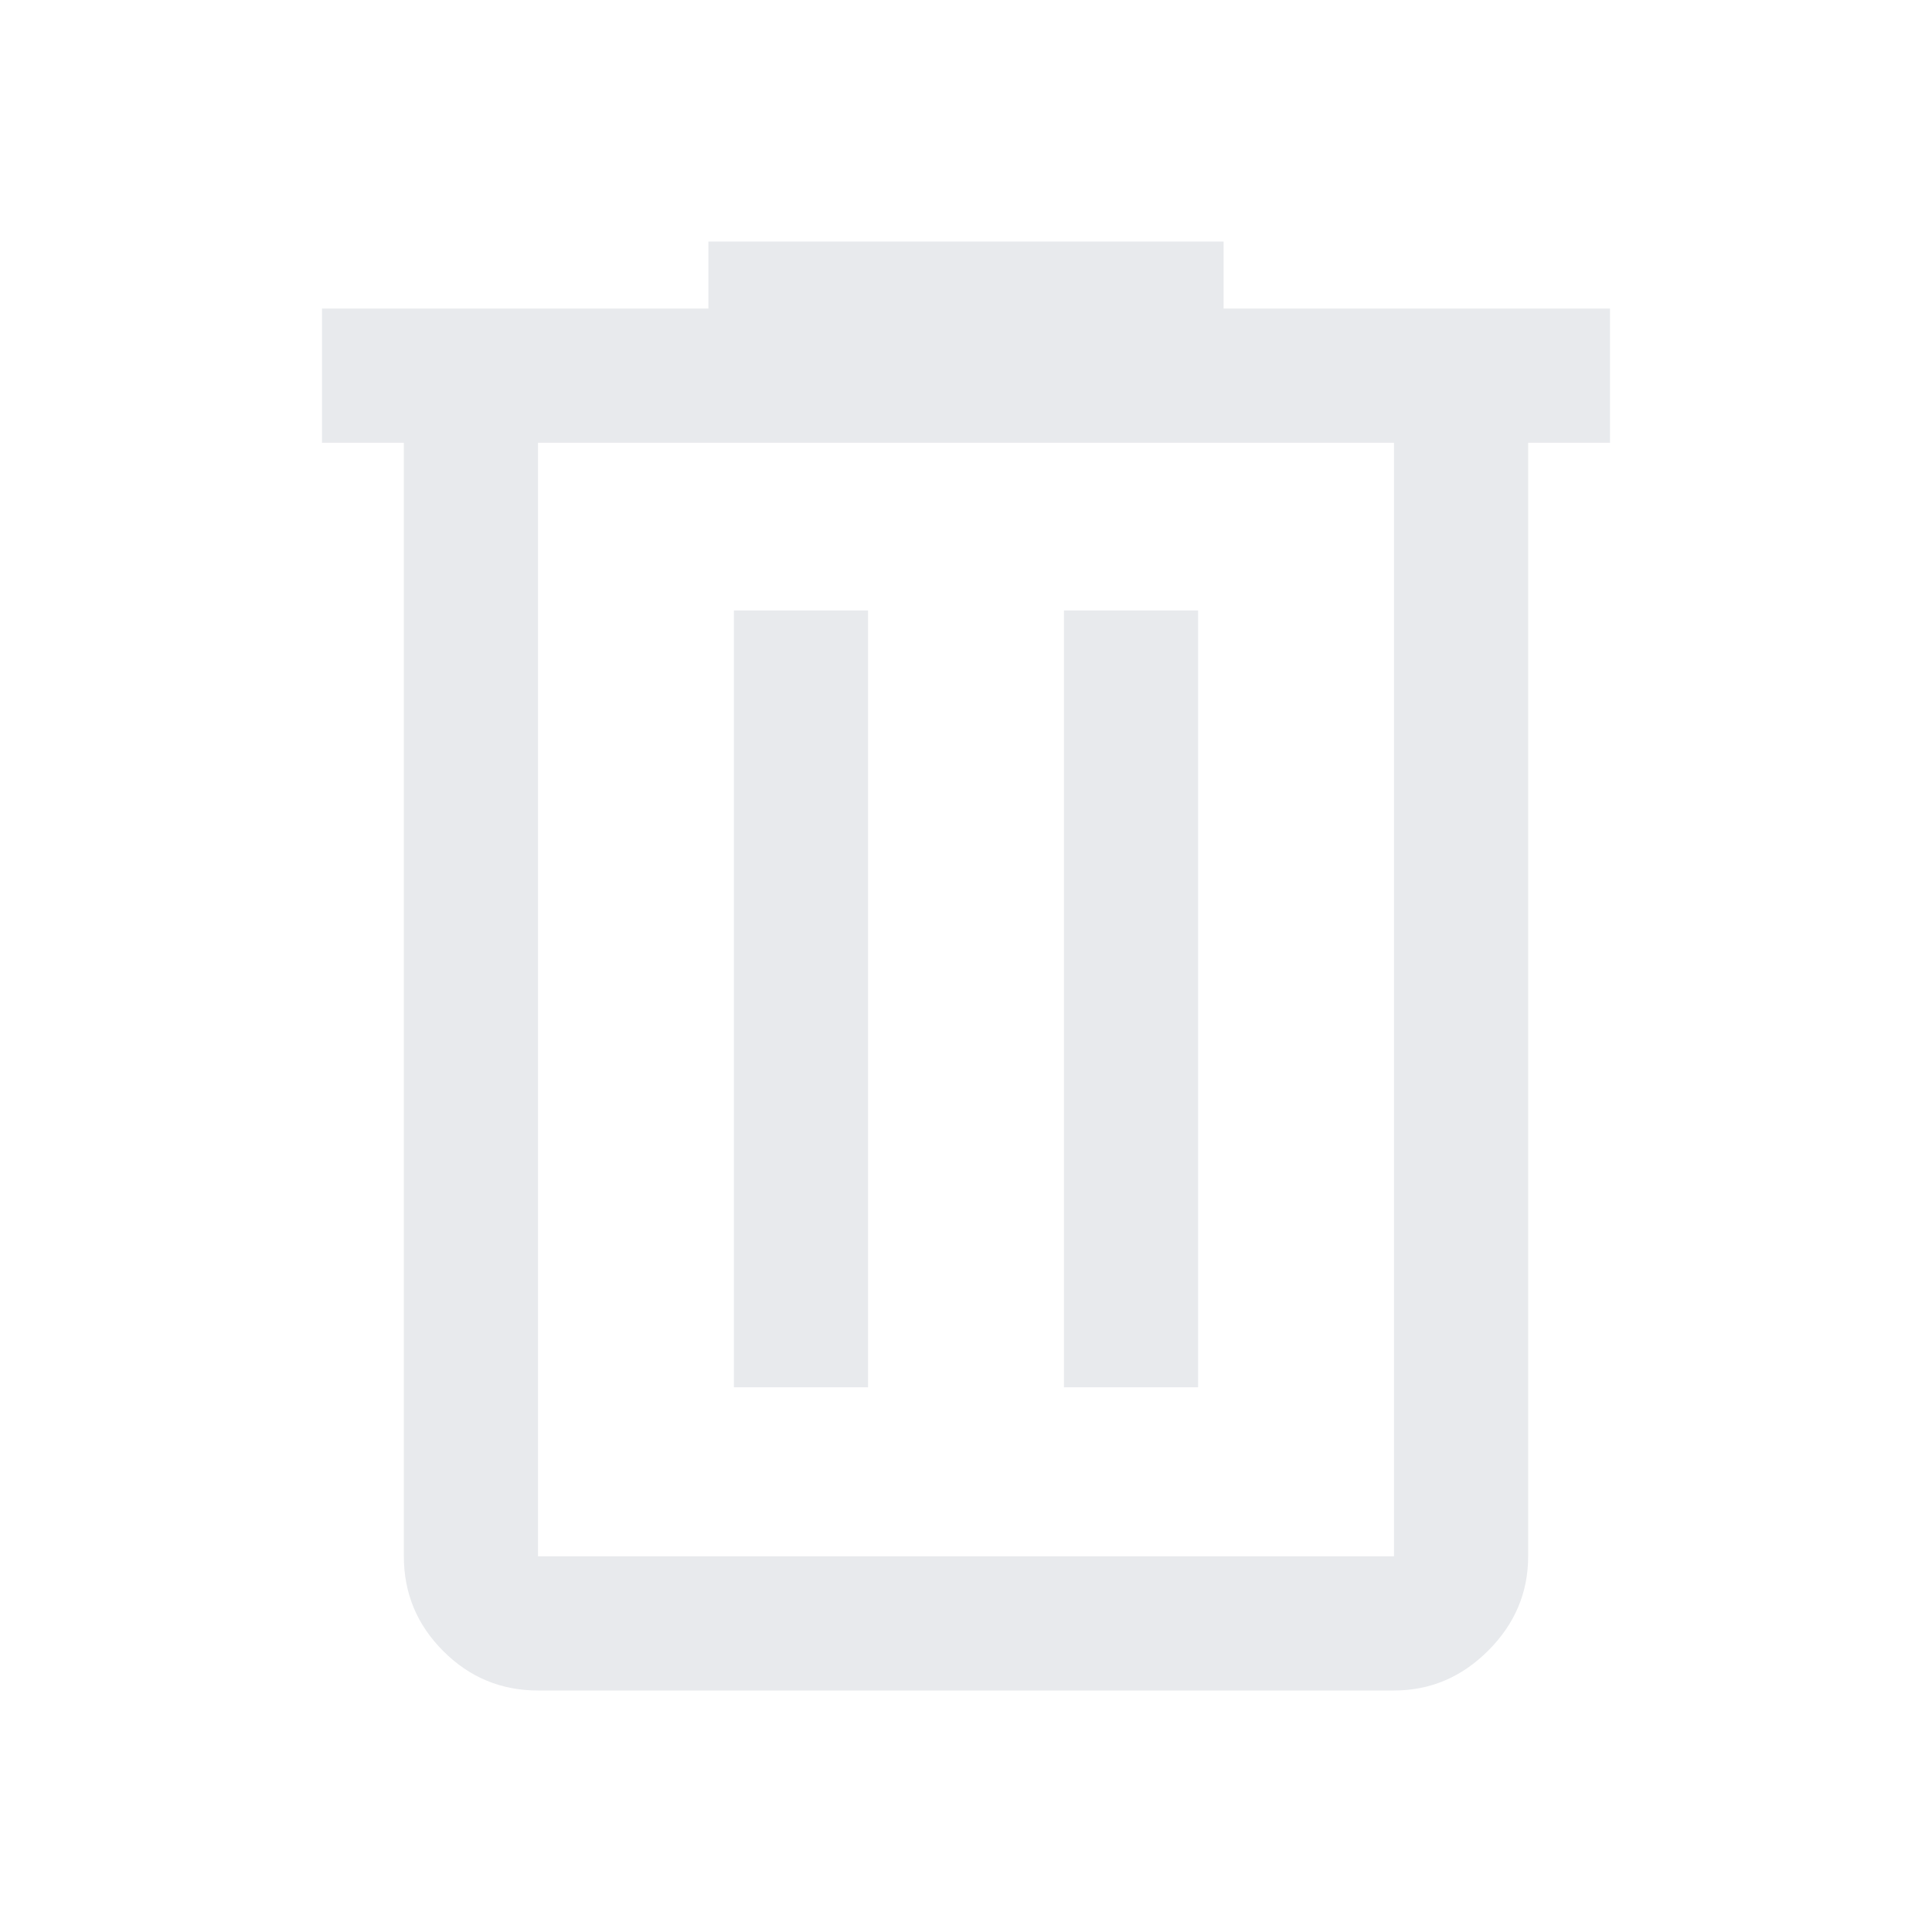
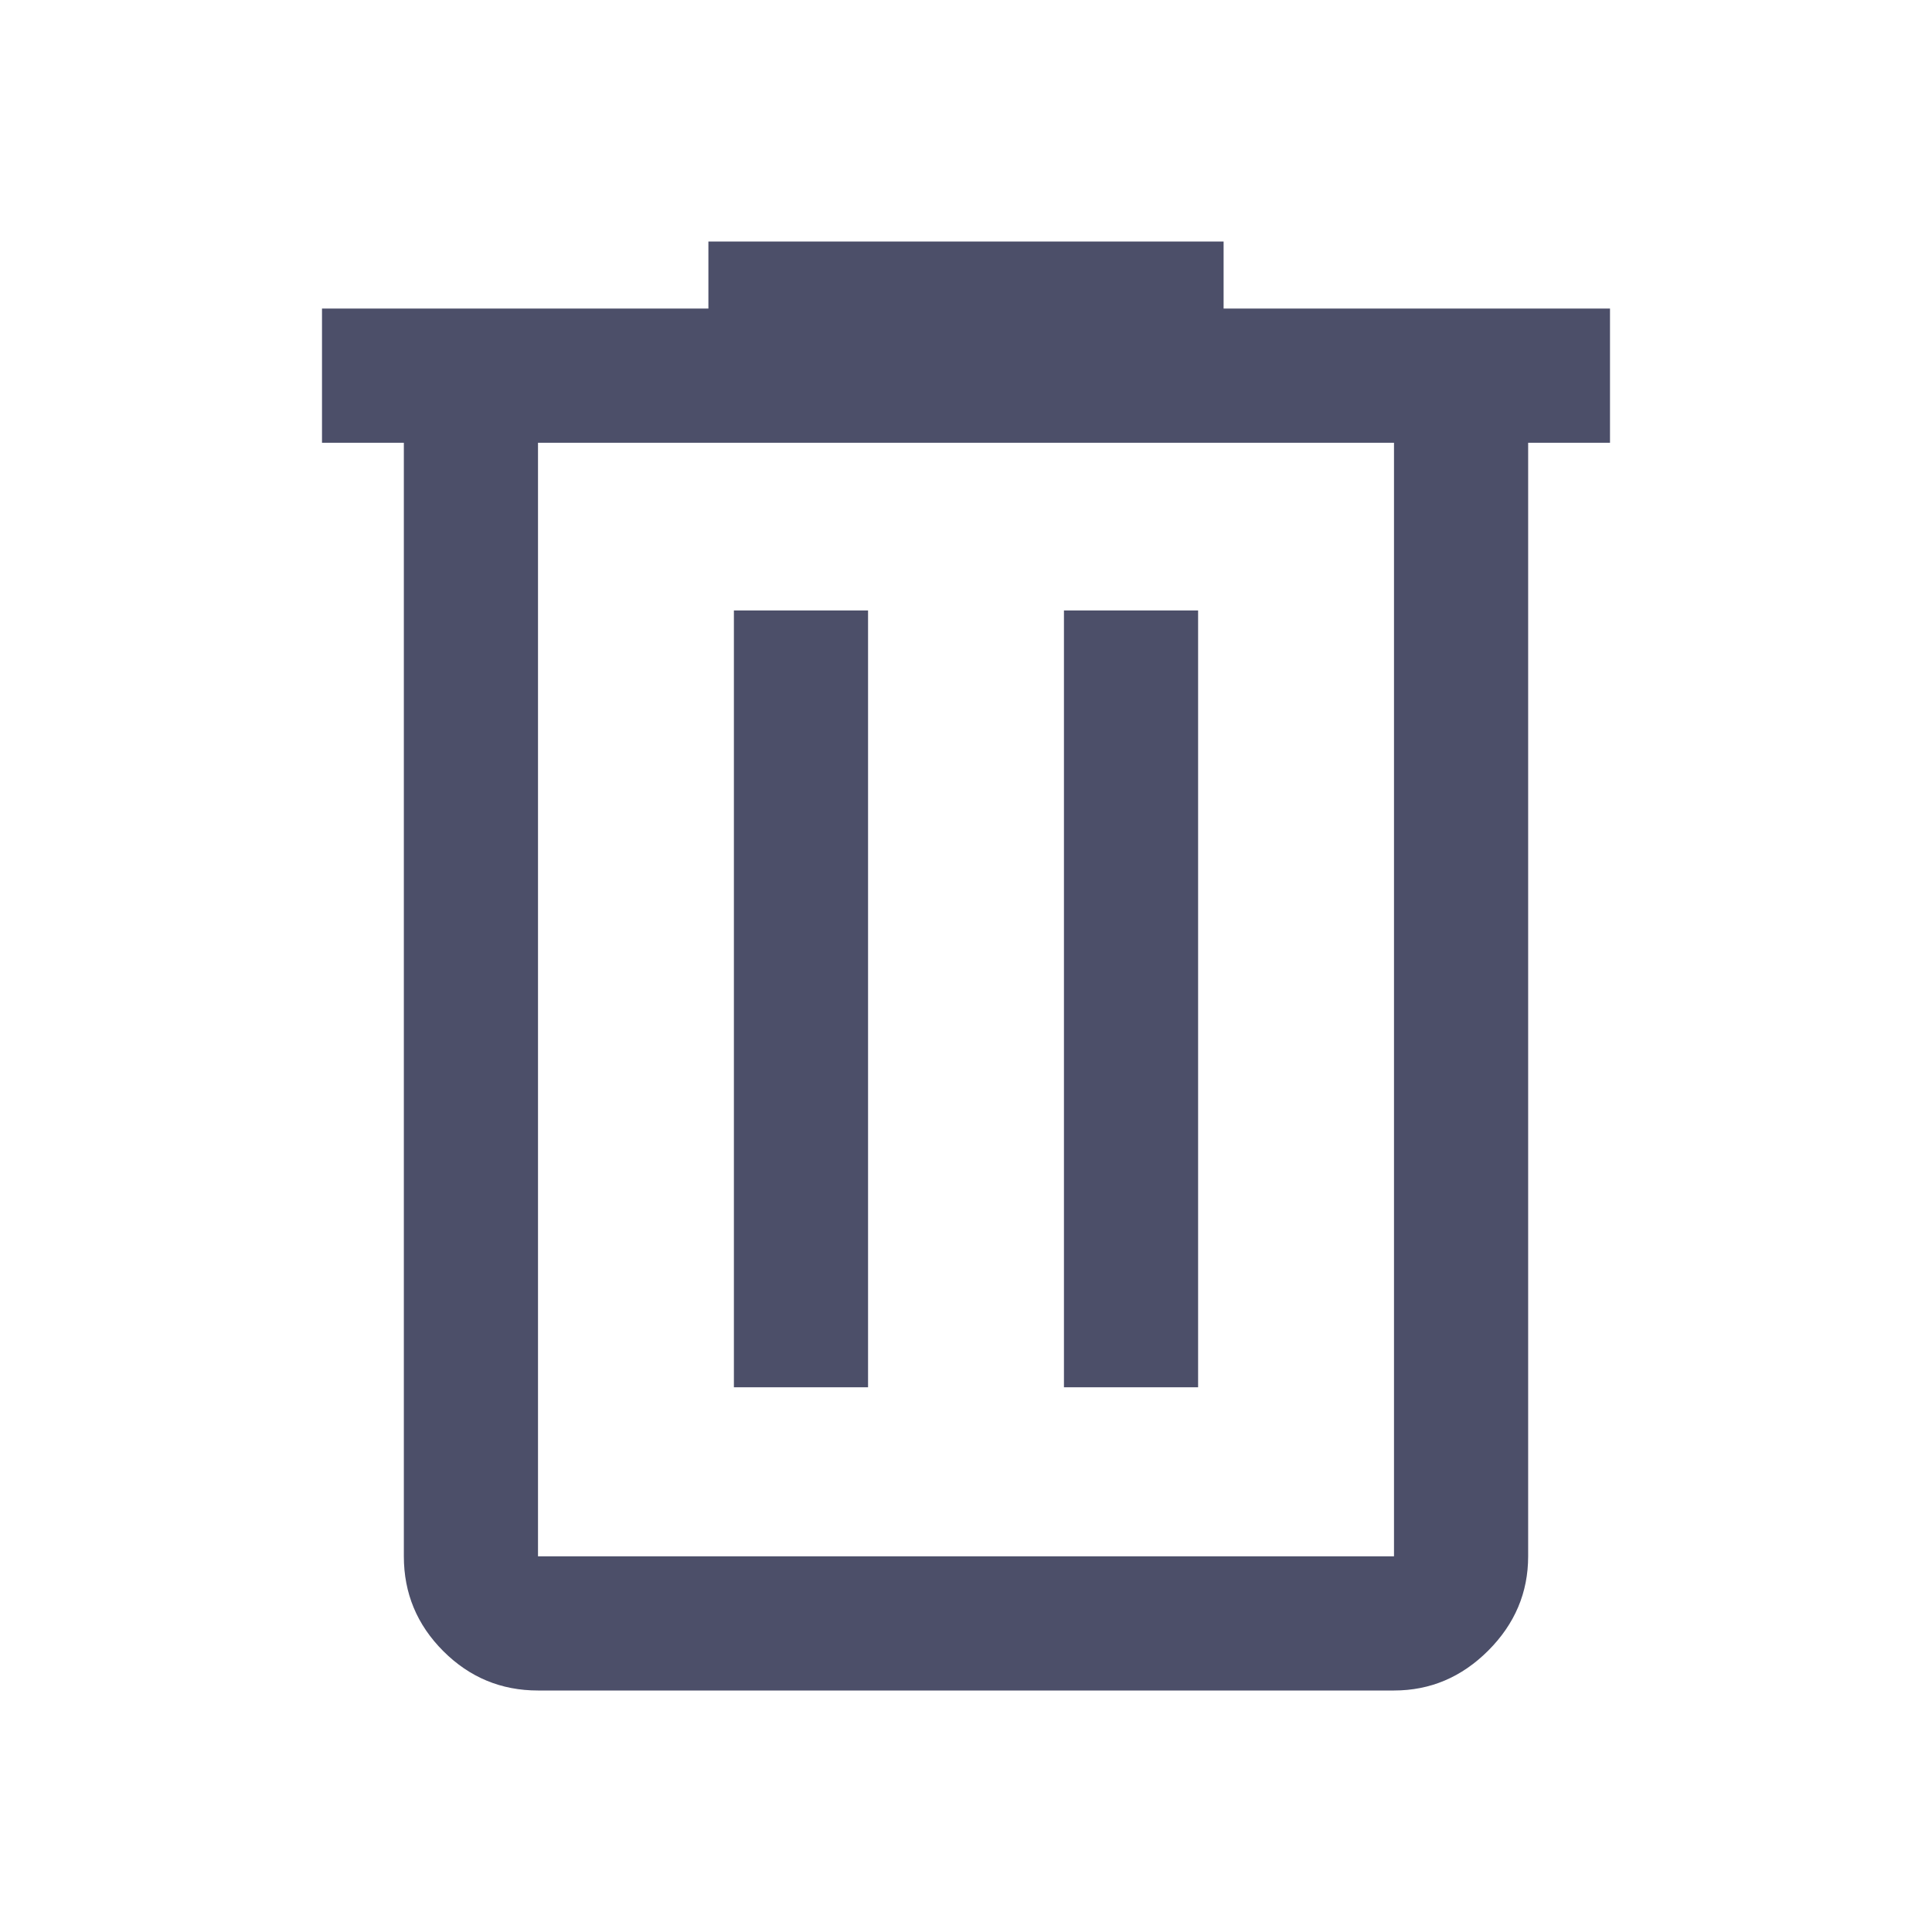
- <svg xmlns="http://www.w3.org/2000/svg" height="40px" viewBox="0 -960 960 960" width="40px" fill="#e8eaed">
+ <svg xmlns="http://www.w3.org/2000/svg" height="40px" viewBox="0 -960 960 960" width="40px" fill="#4c4f69">
  <path d="M267.33-120q-27.5 0-47.08-19.58-19.58-19.59-19.58-47.09V-740H160v-66.67h192V-840h256v33.33h192V-740h-40.67v553.33q0 27-19.83 46.84Q719.67-120 692.67-120H267.33Zm425.34-620H267.33v553.33h425.34V-740Zm-328 469.33h66.66v-386h-66.66v386Zm164 0h66.66v-386h-66.66v386ZM267.33-740v553.33V-740Z" />
</svg>
